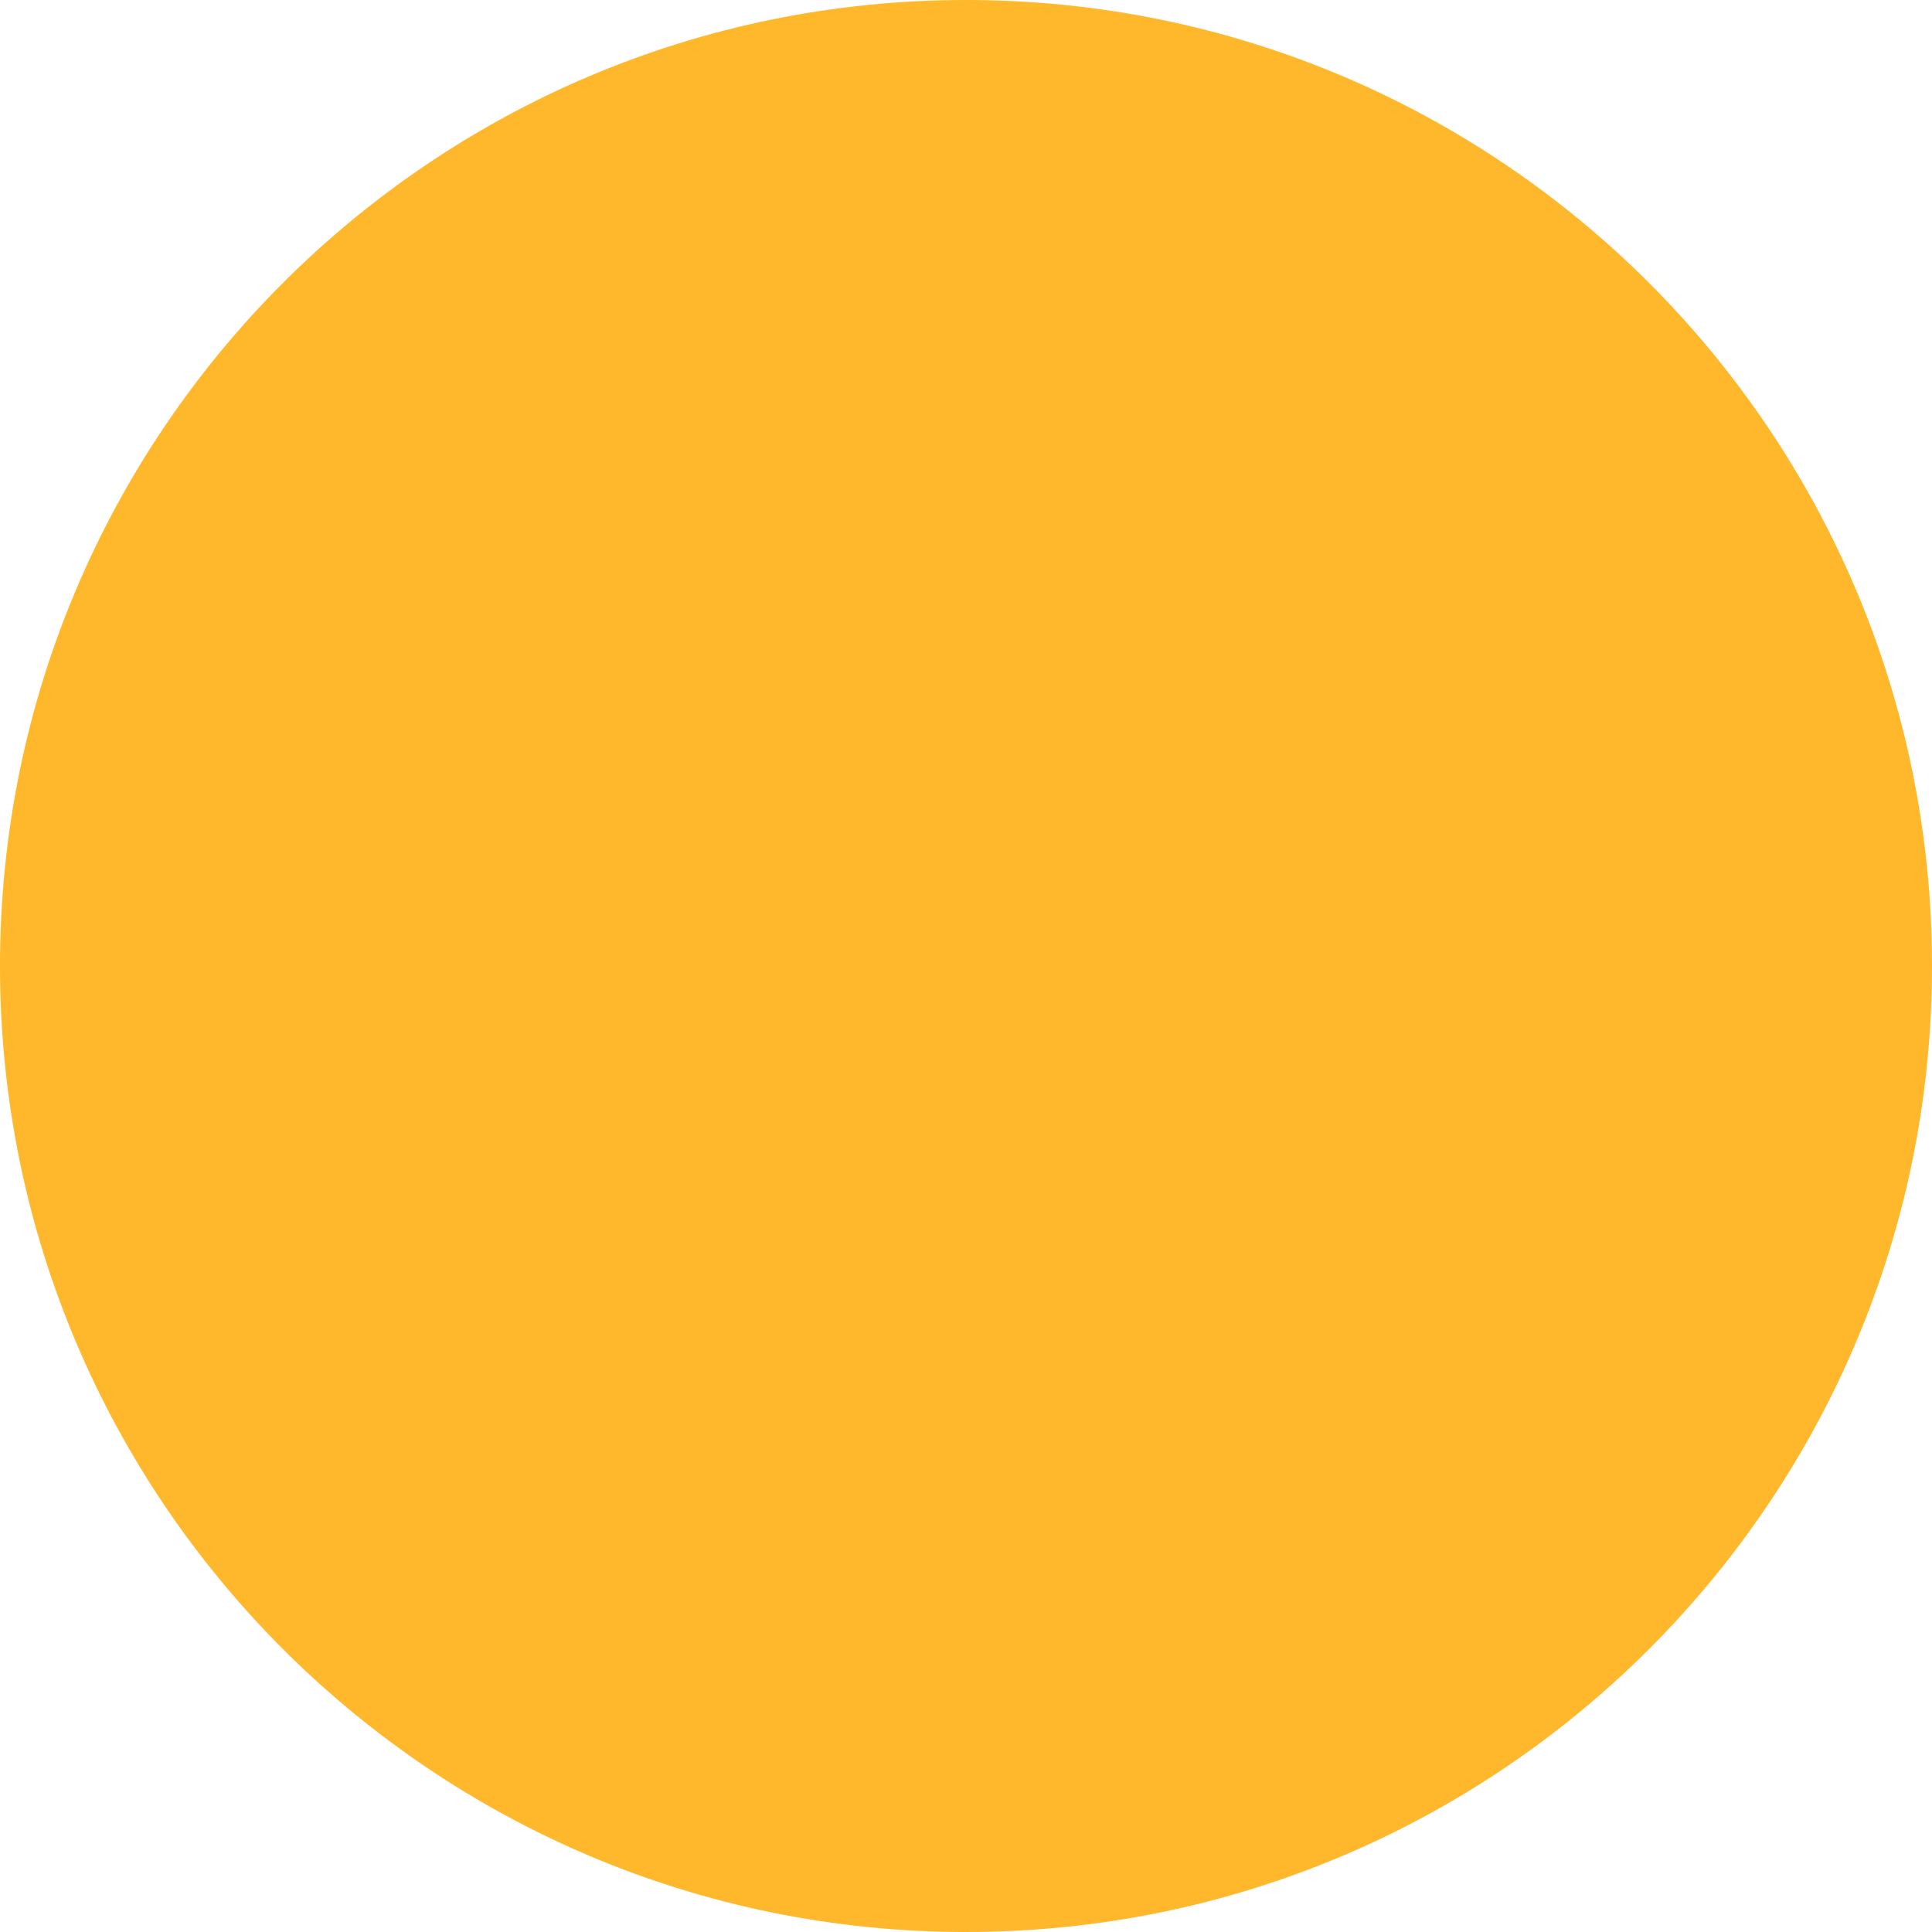
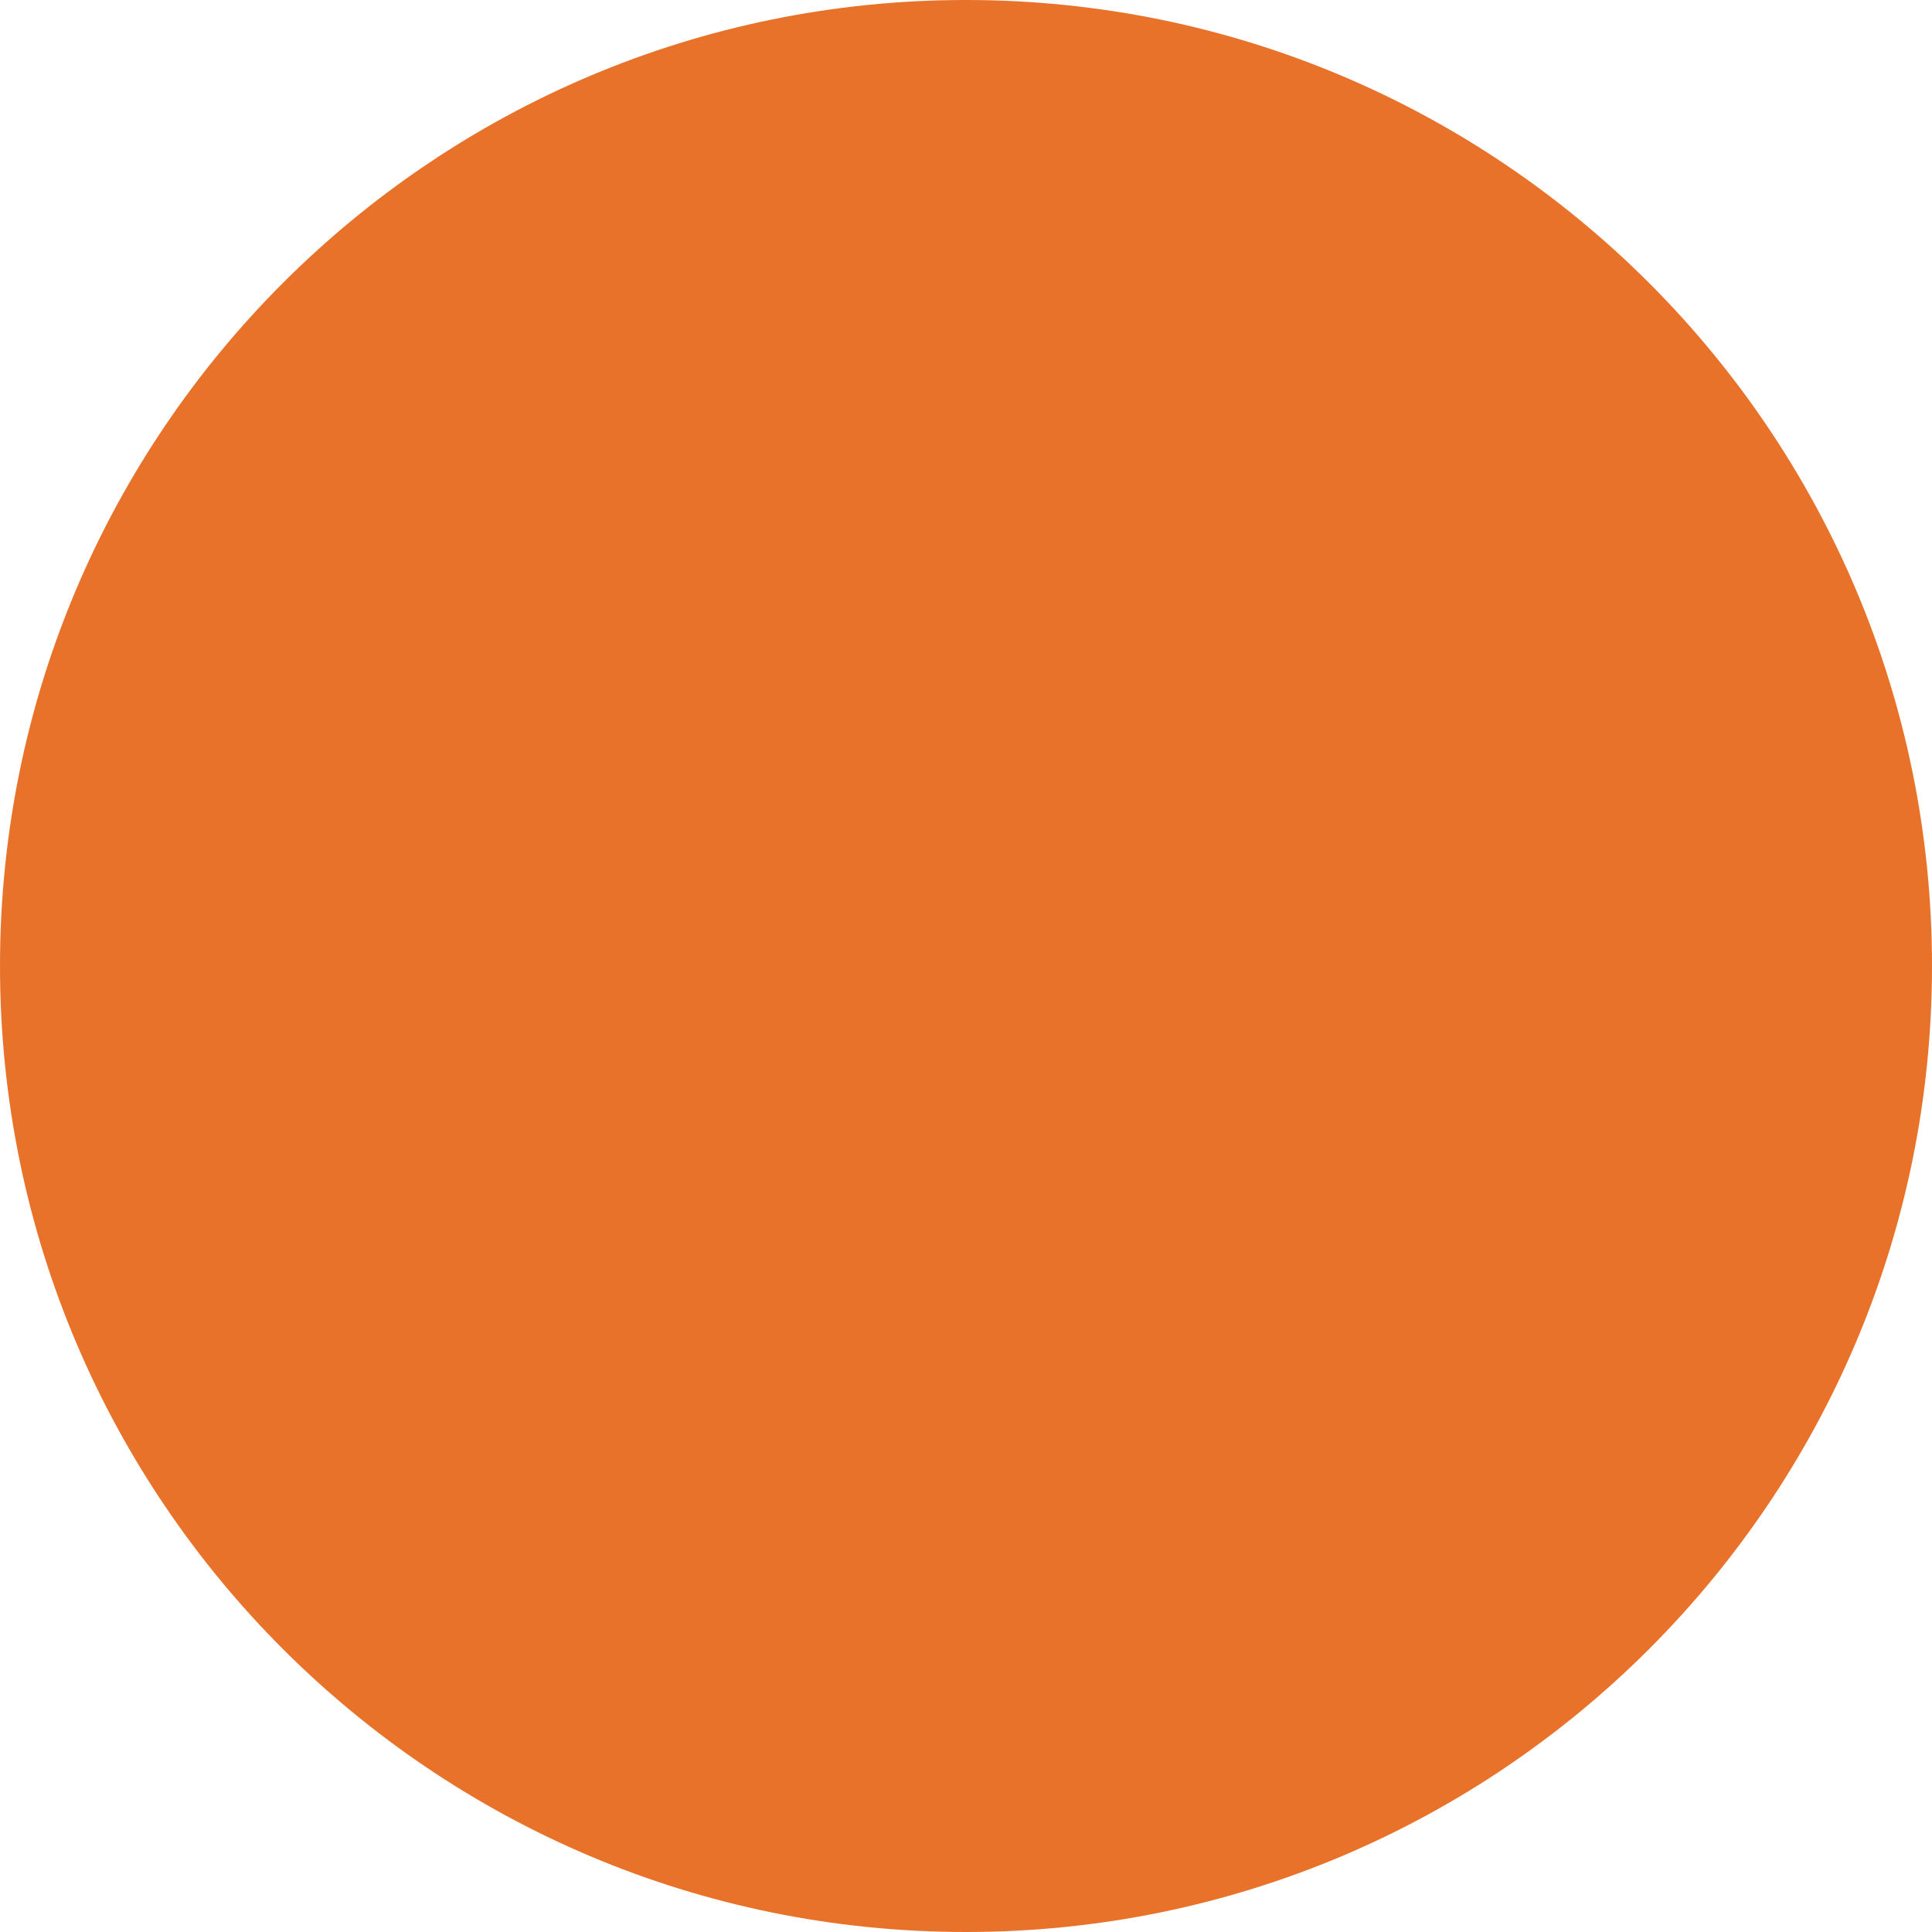
<svg xmlns="http://www.w3.org/2000/svg" preserveAspectRatio="none" overflow="visible" style="display: block;" width="6" height="6" viewBox="0 0 6 6" fill="none">
-   <circle id="ì " cx="3" cy="3" r="3" fill="#FFB72B" />
+   <circle id="ì " cx="3" cy="3" r="3" fill="#E8722A" />
</svg>
